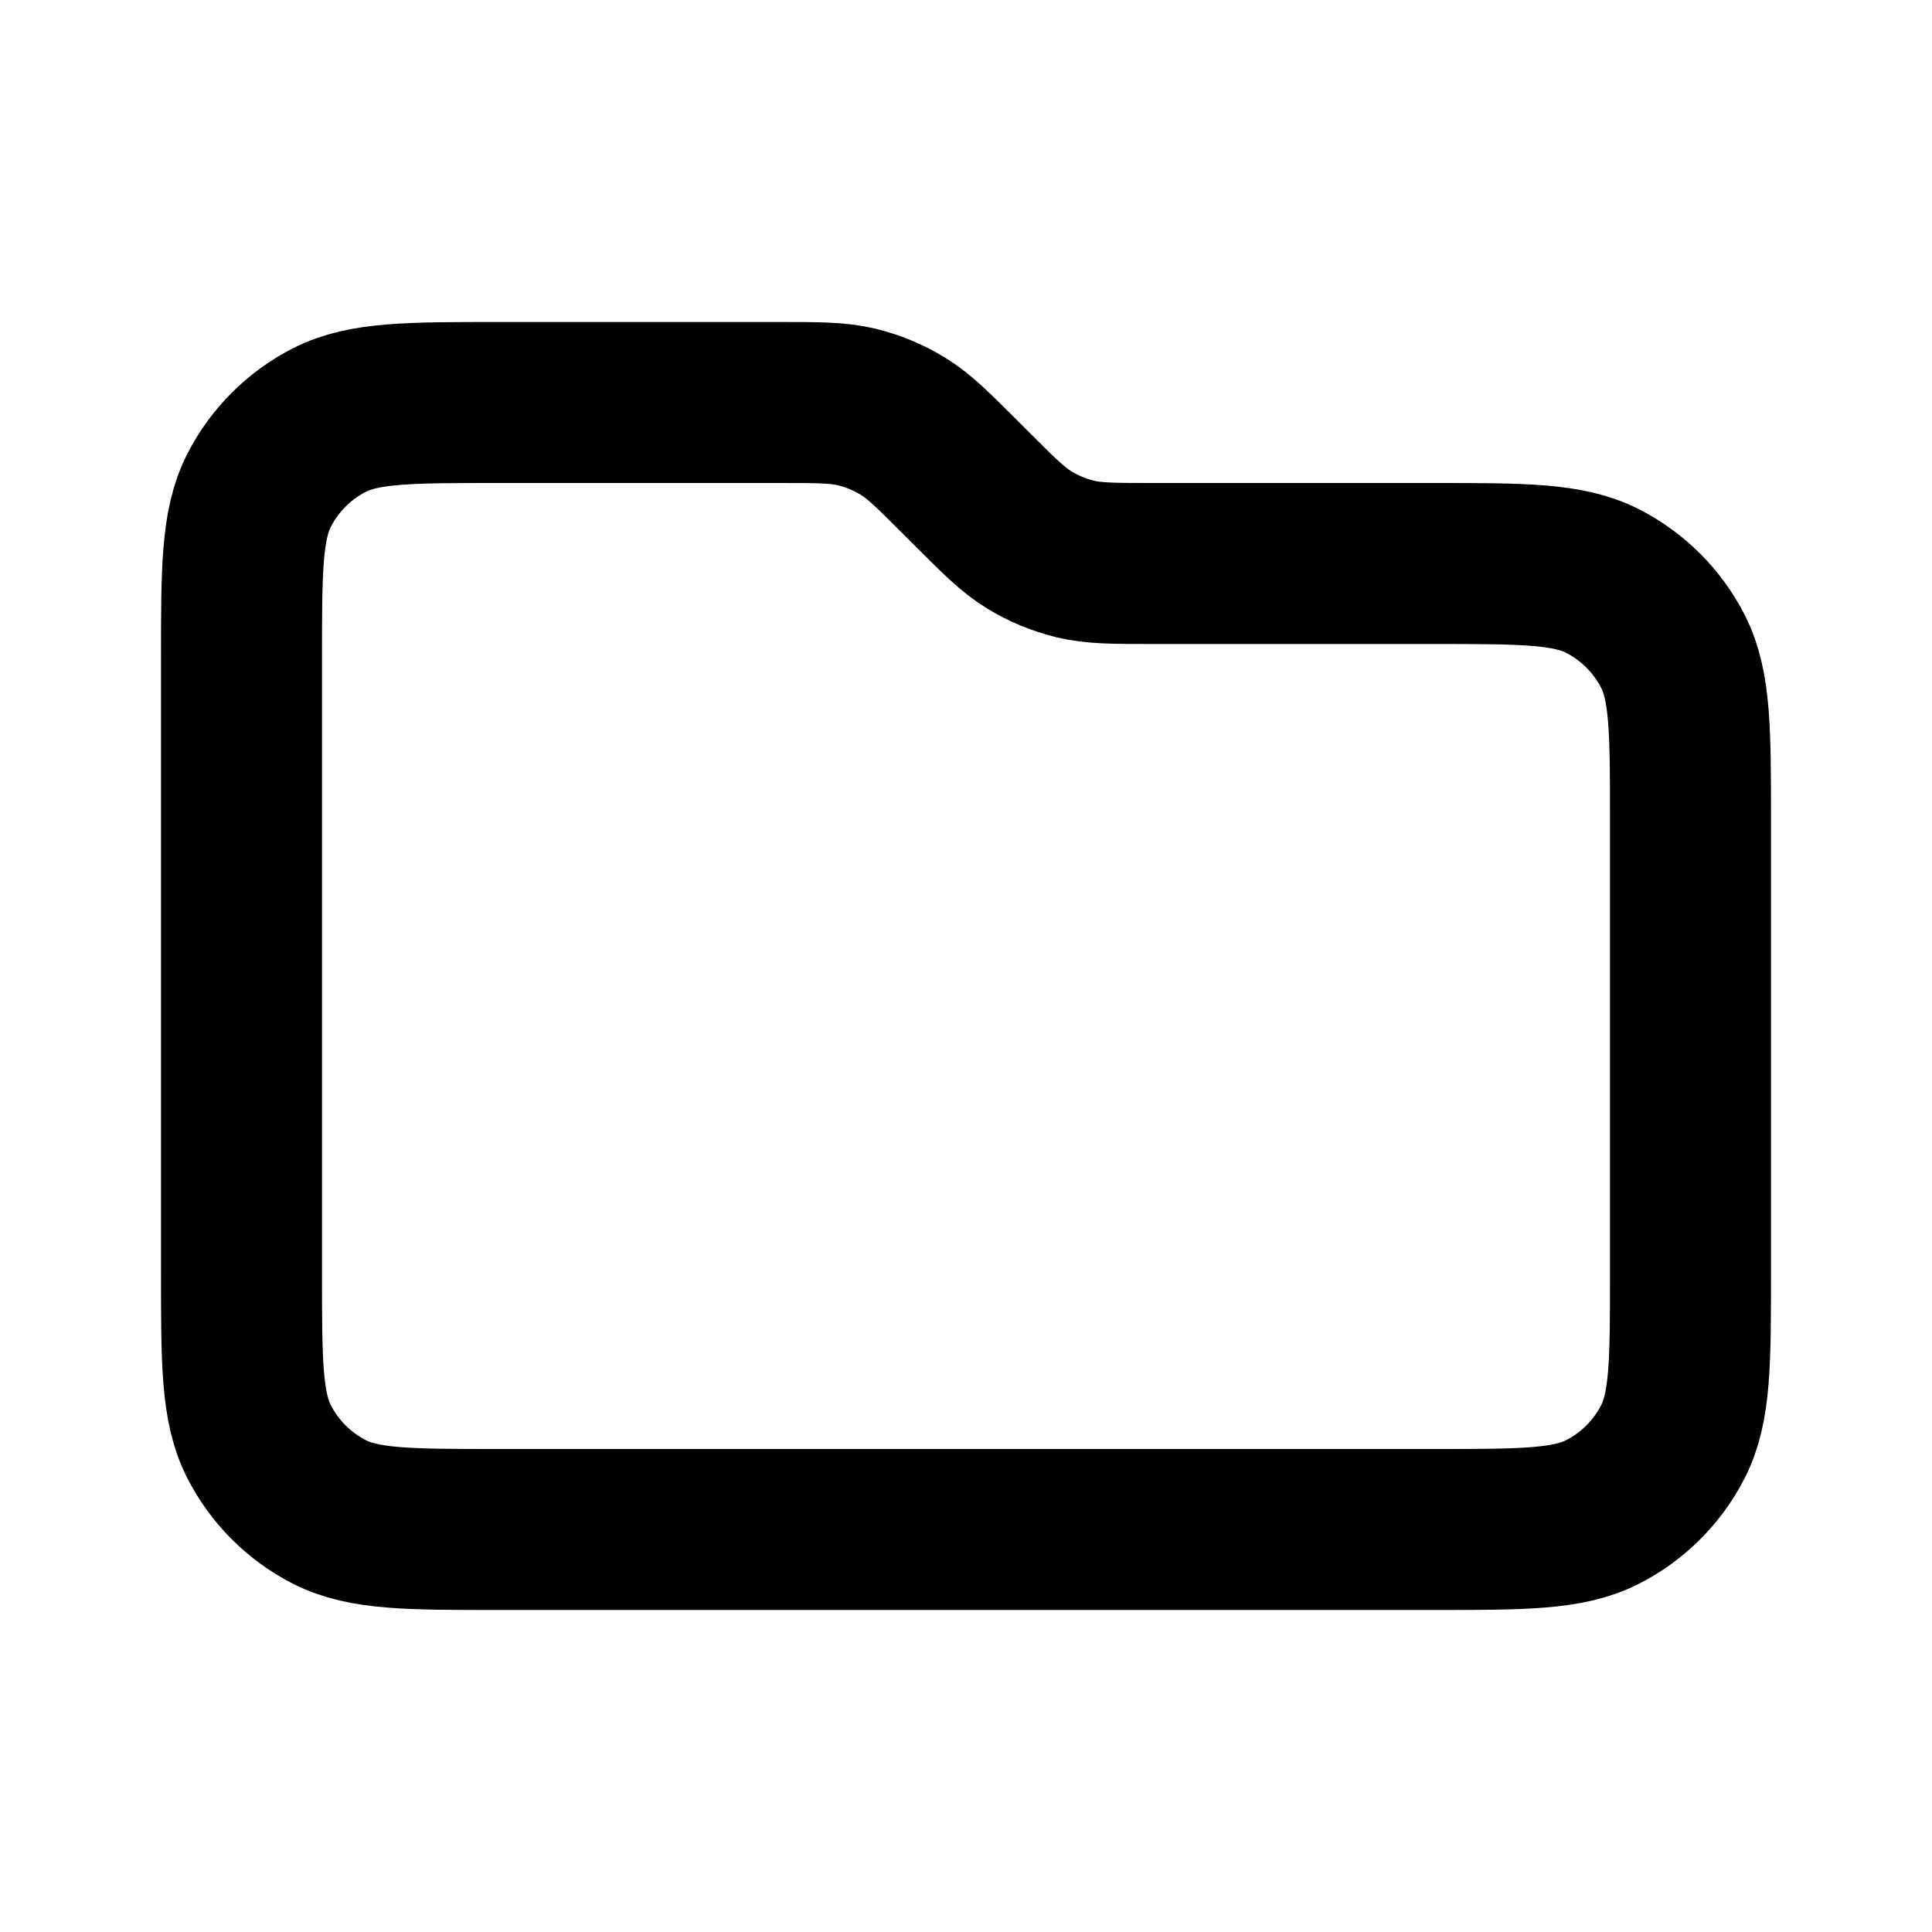
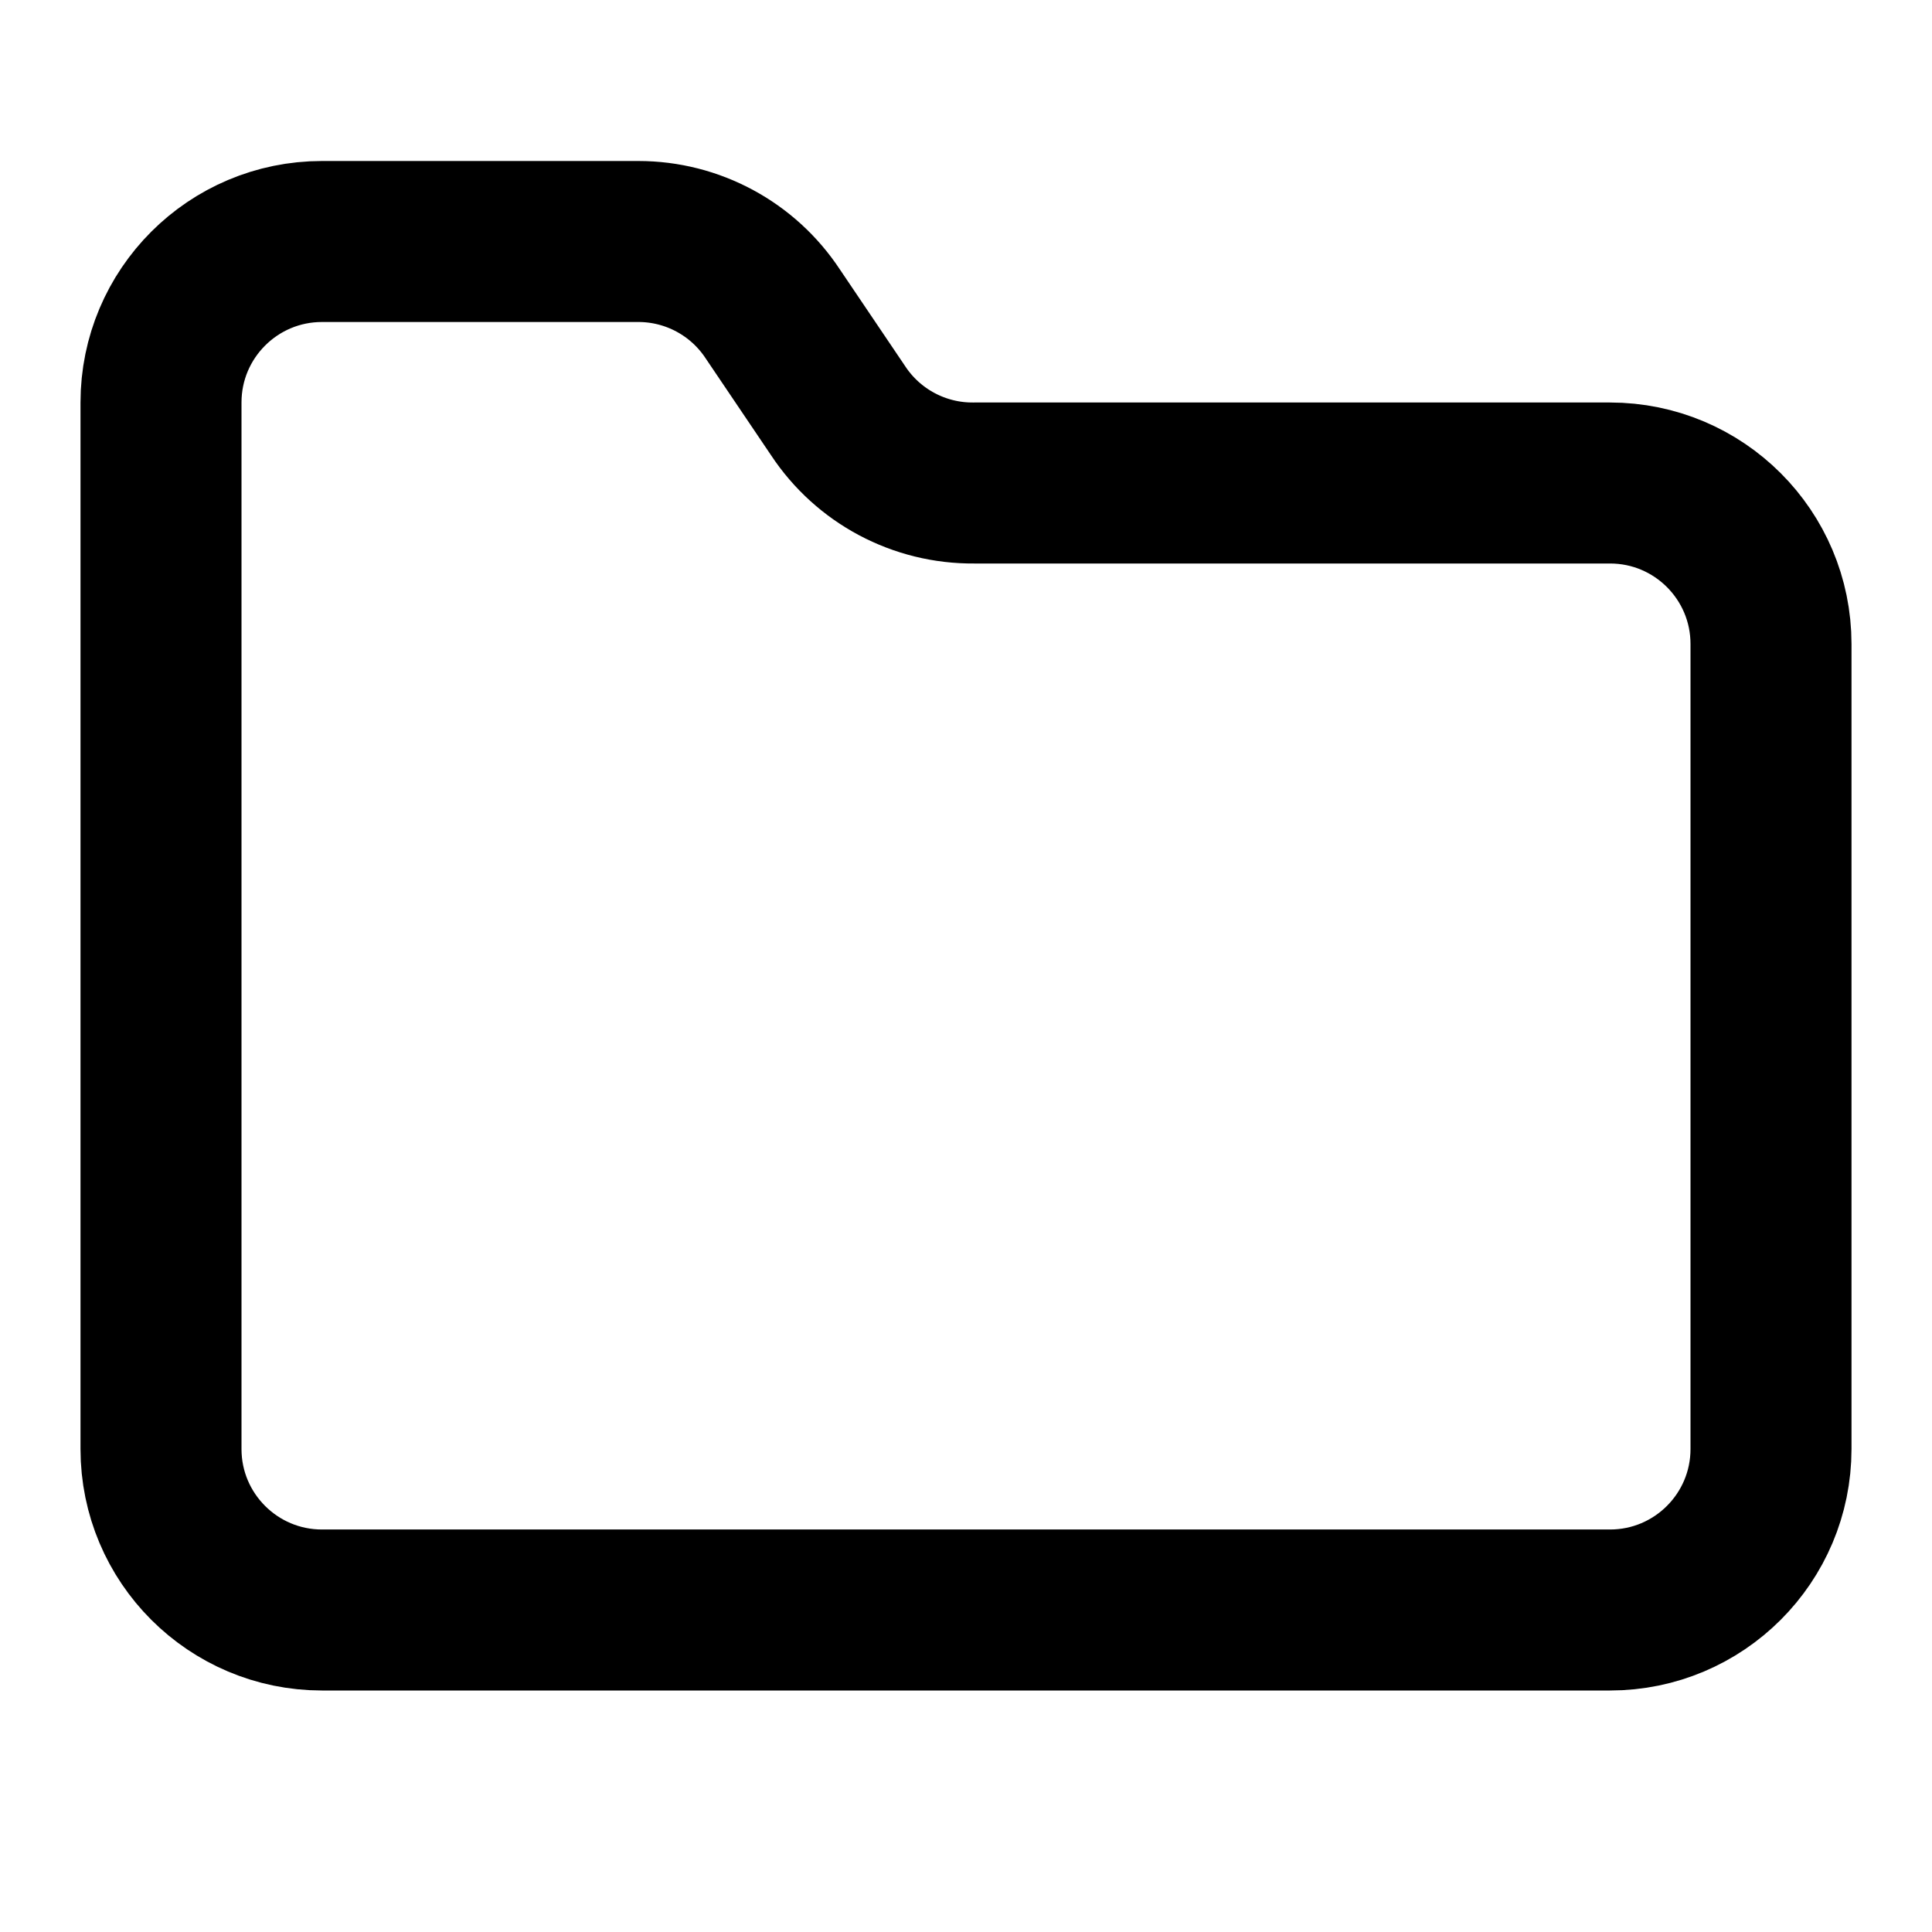
- <svg xmlns="http://www.w3.org/2000/svg" width="800px" height="800px" viewBox="0 0 24 24" fill="none">
-   <path d="M3 8.2C3 7.08 3 6.52 3.218 6.092C3.41 5.716 3.716 5.41 4.092 5.218C4.52 5 5.08 5 6.2 5H9.675C10.164 5 10.408 5 10.639 5.055C10.842 5.104 11.038 5.185 11.217 5.295C11.418 5.418 11.591 5.591 11.937 5.937L12.063 6.063C12.409 6.409 12.582 6.582 12.783 6.705C12.962 6.815 13.158 6.896 13.361 6.945C13.592 7 13.836 7 14.325 7H17.8C18.92 7 19.48 7 19.908 7.218C20.284 7.41 20.59 7.716 20.782 8.092C21 8.52 21 9.08 21 10.2V15.8C21 16.92 21 17.48 20.782 17.908C20.59 18.284 20.284 18.59 19.908 18.782C19.48 19 18.92 19 17.8 19H6.2C5.08 19 4.52 19 4.092 18.782C3.716 18.59 3.41 18.284 3.218 17.908C3 17.48 3 16.92 3 15.8V8.2Z" stroke="#000000" stroke-width="2" stroke-linecap="round" stroke-linejoin="round" />
+ <svg xmlns="http://www.w3.org/2000/svg" width="24" height="24" viewBox="0 0 24 24" fill="none" stroke="currentColor" stroke-width="2" stroke-linecap="round" stroke-linejoin="round" class="lucide lucide-folder">
+   <path d="M20 20a2 2 0 0 0 2-2V8a2 2 0 0 0-2-2h-7.9a2 2 0 0 1-1.69-.9L9.6 3.9A2 2 0 0 0 7.93 3H4a2 2 0 0 0-2 2v13a2 2 0 0 0 2 2Z" />
</svg>
